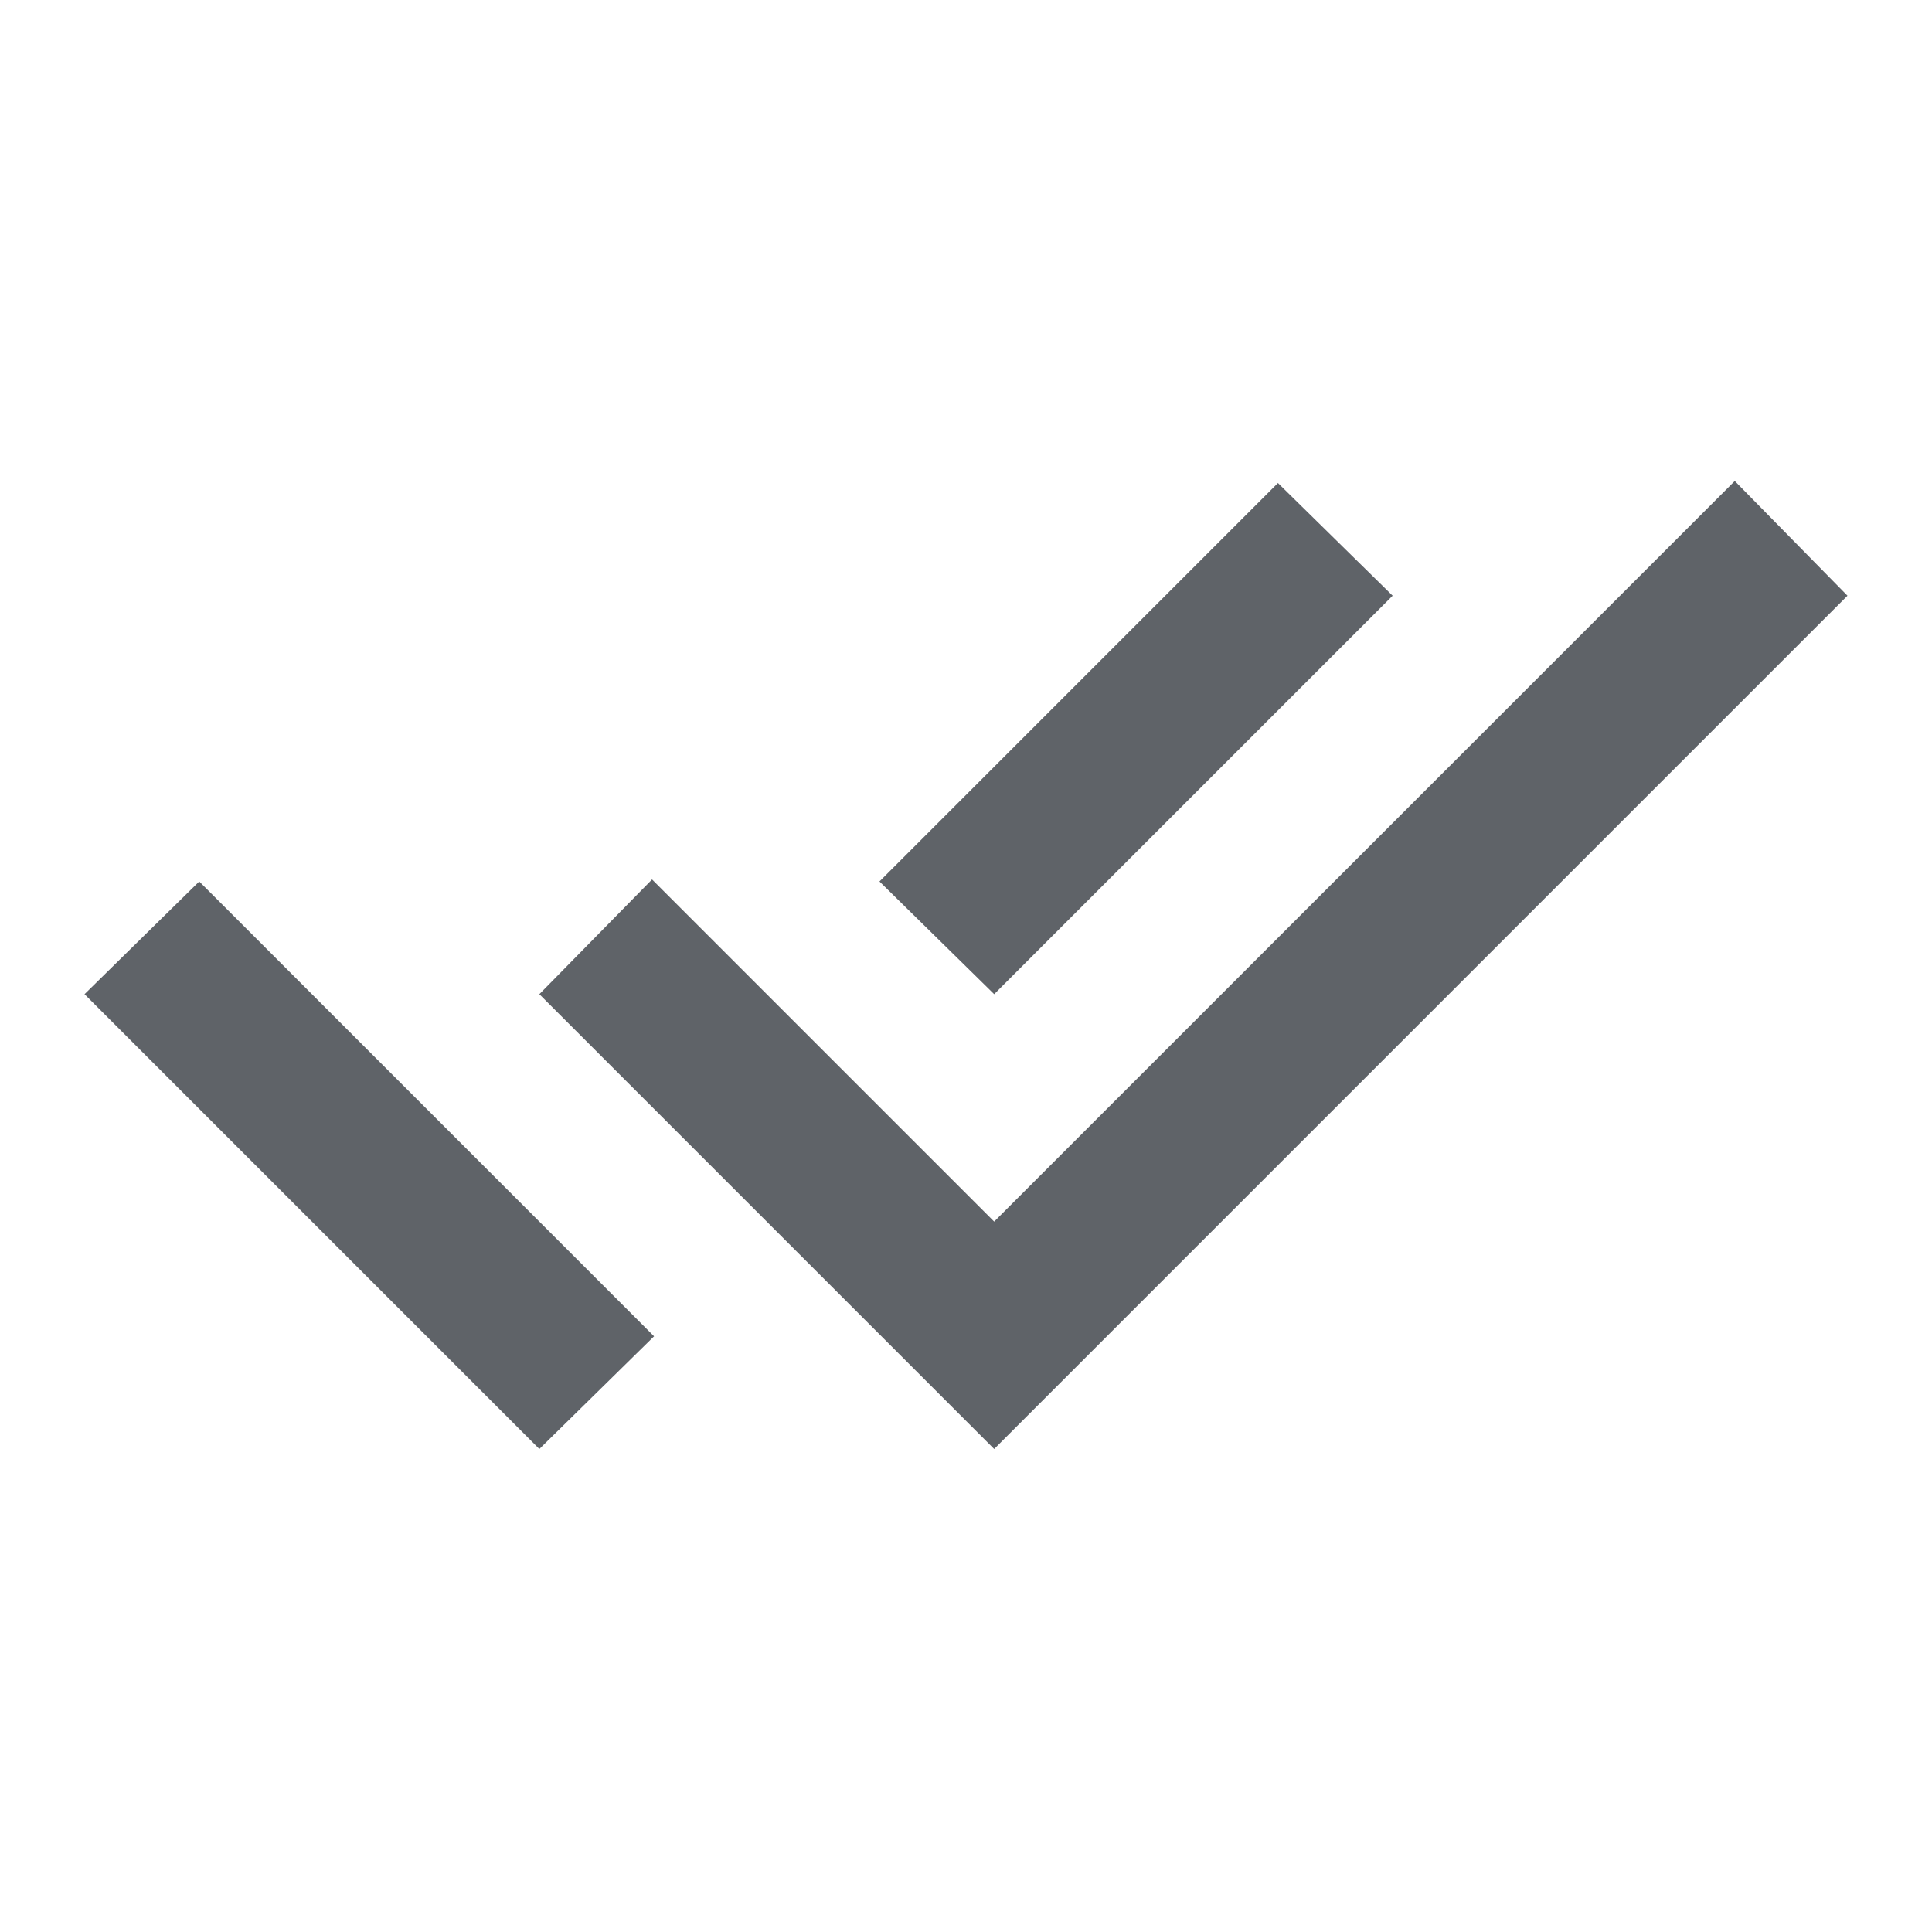
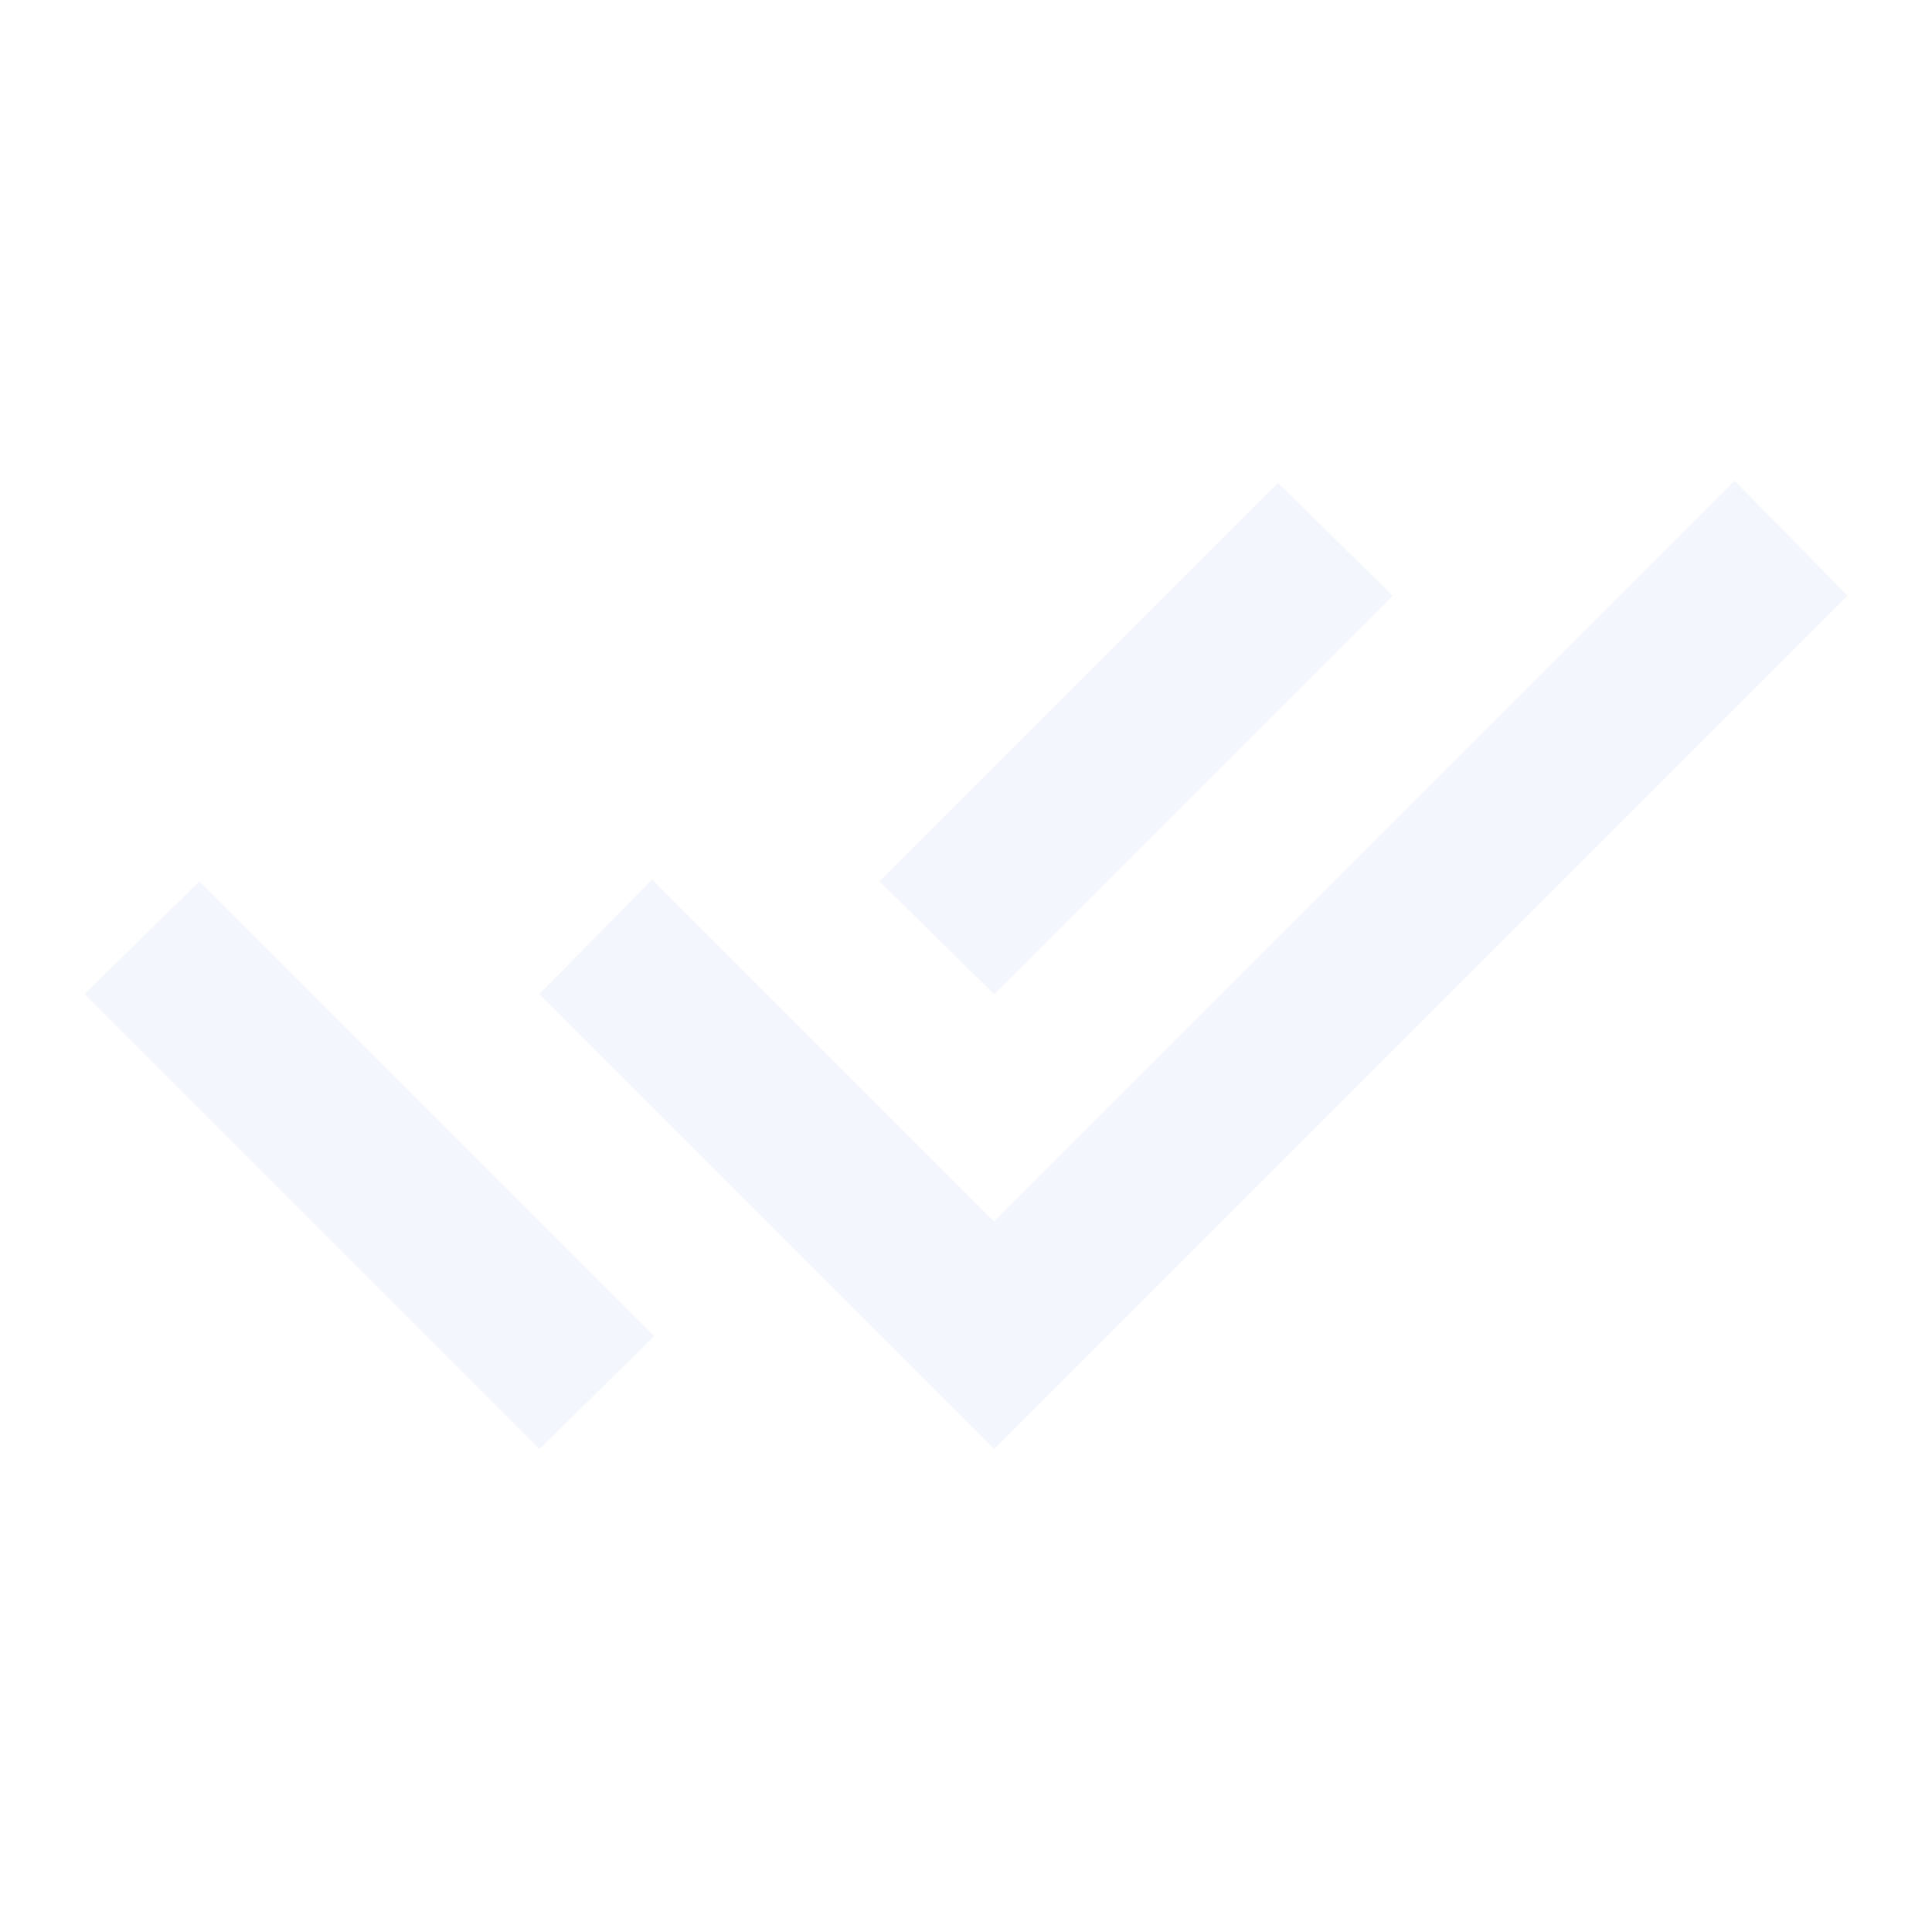
- <svg xmlns="http://www.w3.org/2000/svg" height="24px" viewBox="0 -960 960 960" width="24px" fill="#5f6368">
+ <svg xmlns="http://www.w3.org/2000/svg" height="24px" viewBox="0 -960 960 960" width="24px" fill="#f4f6fd">
  <path d="M268-240 42-466l57-56 170 170 56 56-57 56Zm226 0L268-466l56-57 170 170 368-368 56 57-424 424Zm0-226-57-56 198-198 57 56-198 198Z" />
</svg>
